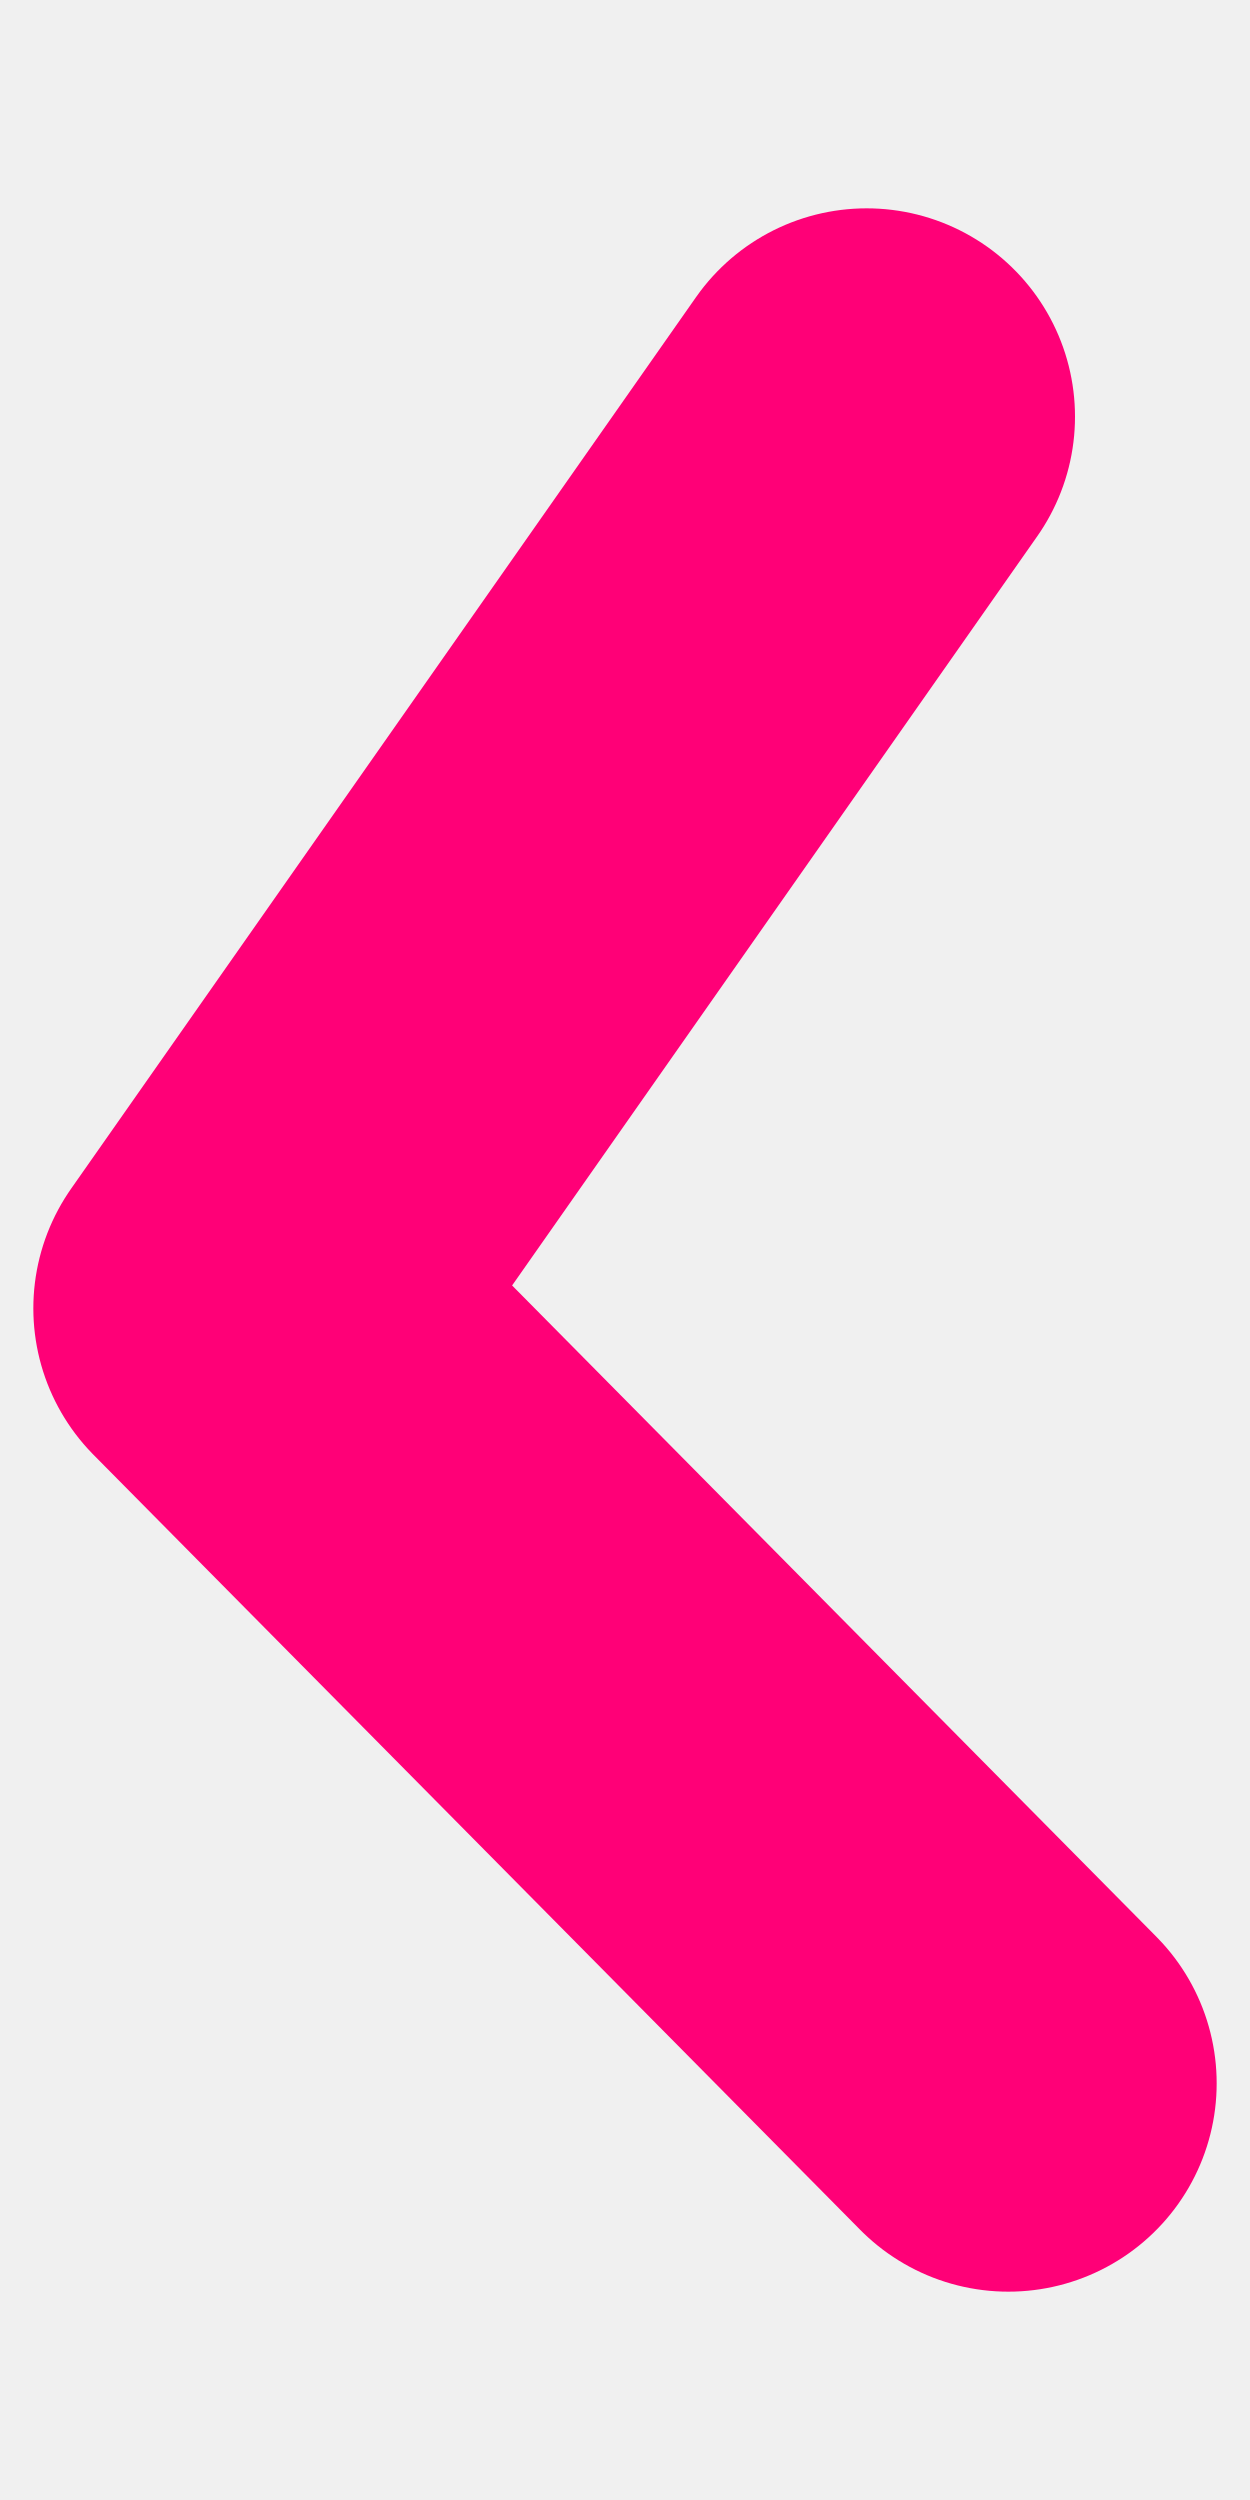
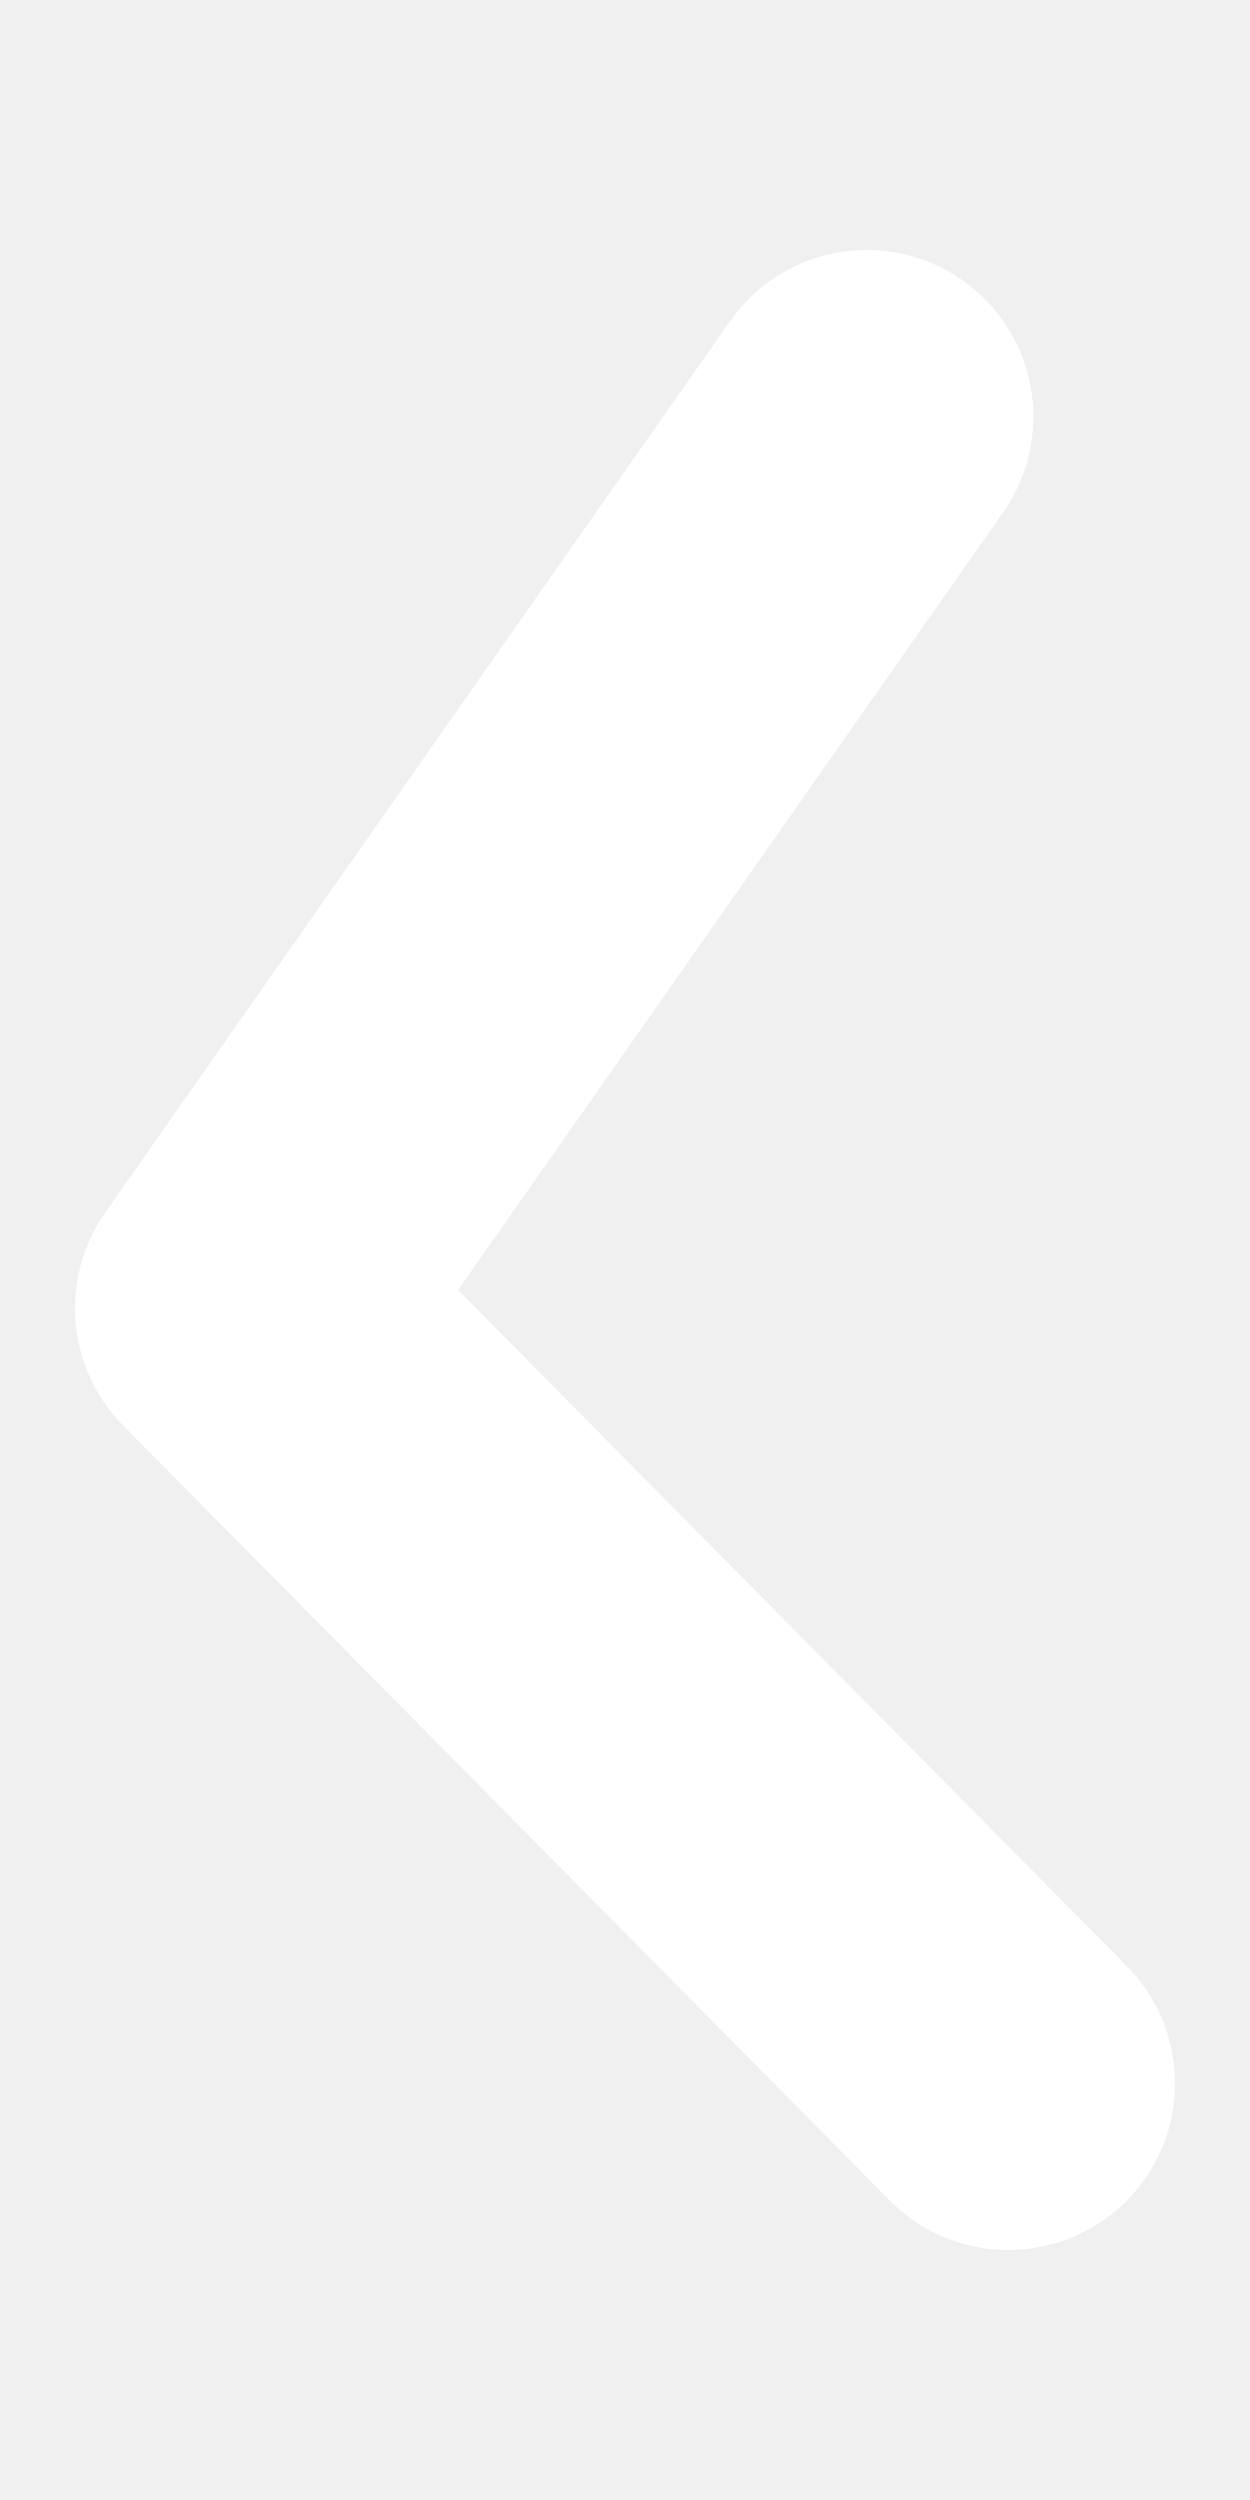
<svg xmlns="http://www.w3.org/2000/svg" version="1.1" id="Capa_1" x="0px" y="0px" viewBox="0 0 15 30" style="enable-background:new 0 0 15 30;" xml:space="preserve">
  <style type="text/css">
- 	.st0{fill:#8CC63F;stroke:#FF0077;stroke-width:5;stroke-linecap:round;stroke-linejoin:round;stroke-miterlimit:10;}
+ 	.st0{fill:#8CC63F;stroke:#FFFFFF;stroke-width:4;stroke-linecap:round;stroke-linejoin:round;stroke-miterlimit:10;}
</style>
  <polygon id="XMLID_1_" class="st0" points="2.9,15.7 12.1,25 2.9,15.7 10.4,5 " />
</svg>
